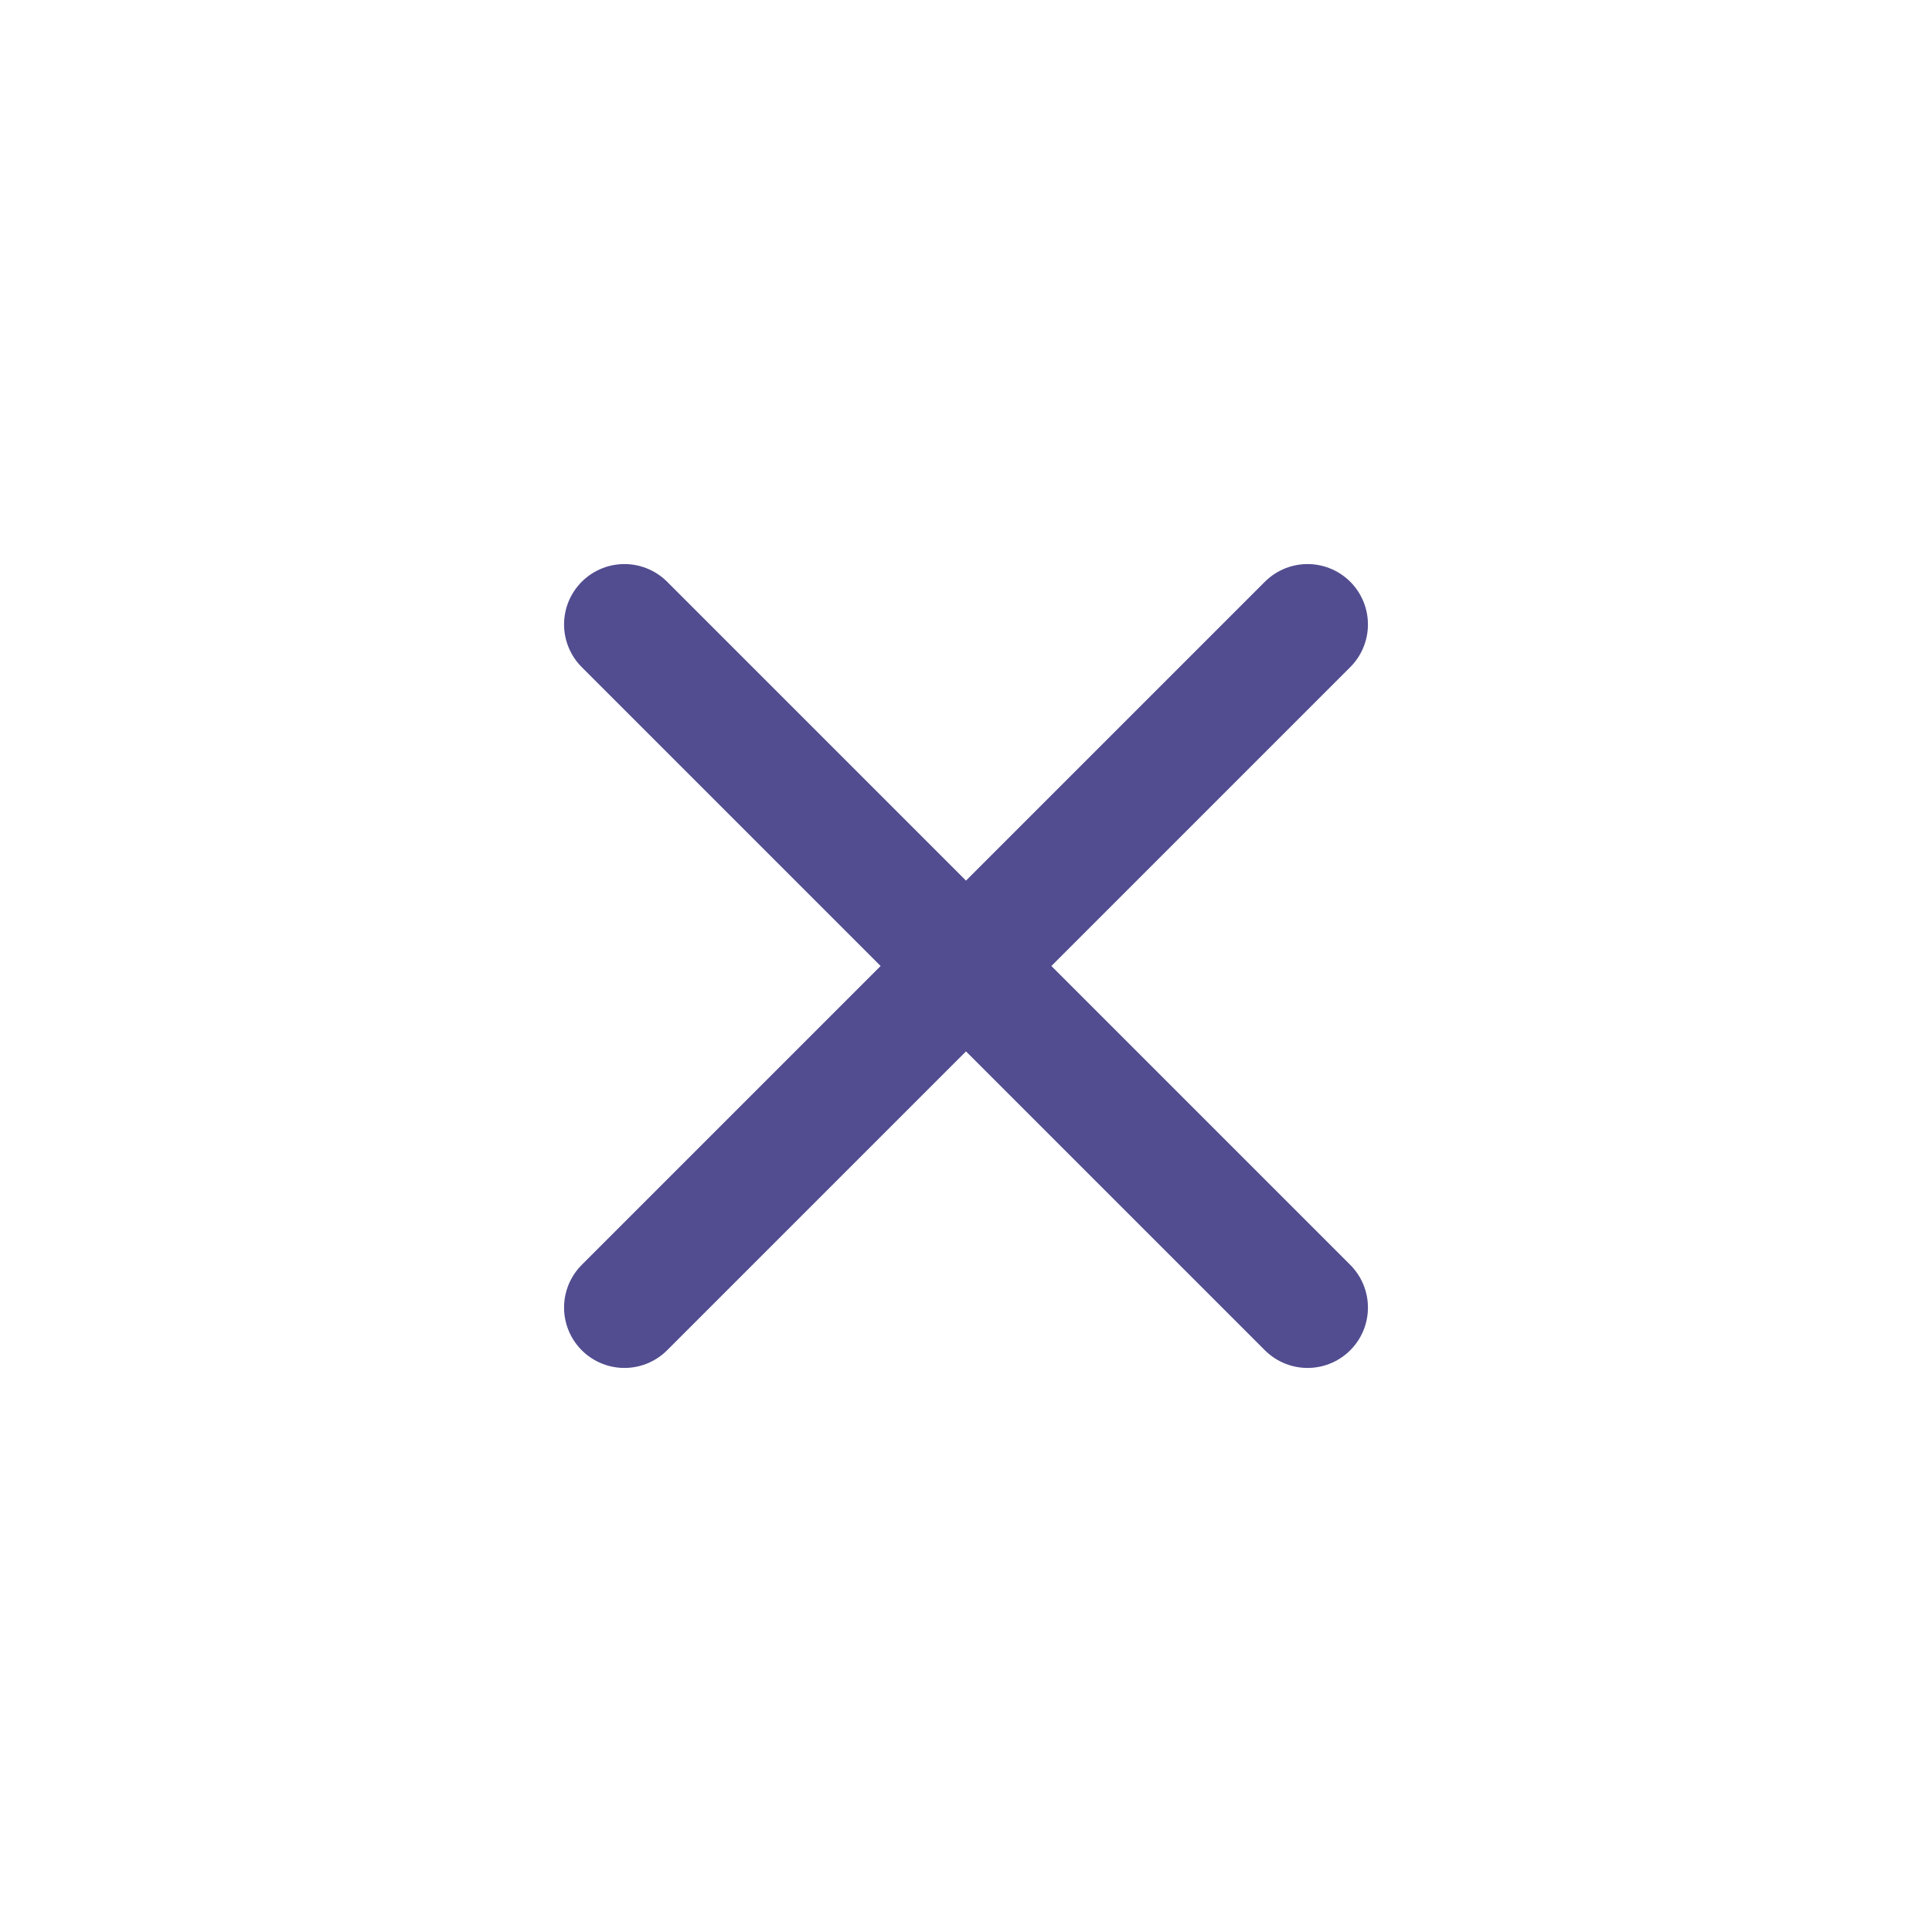
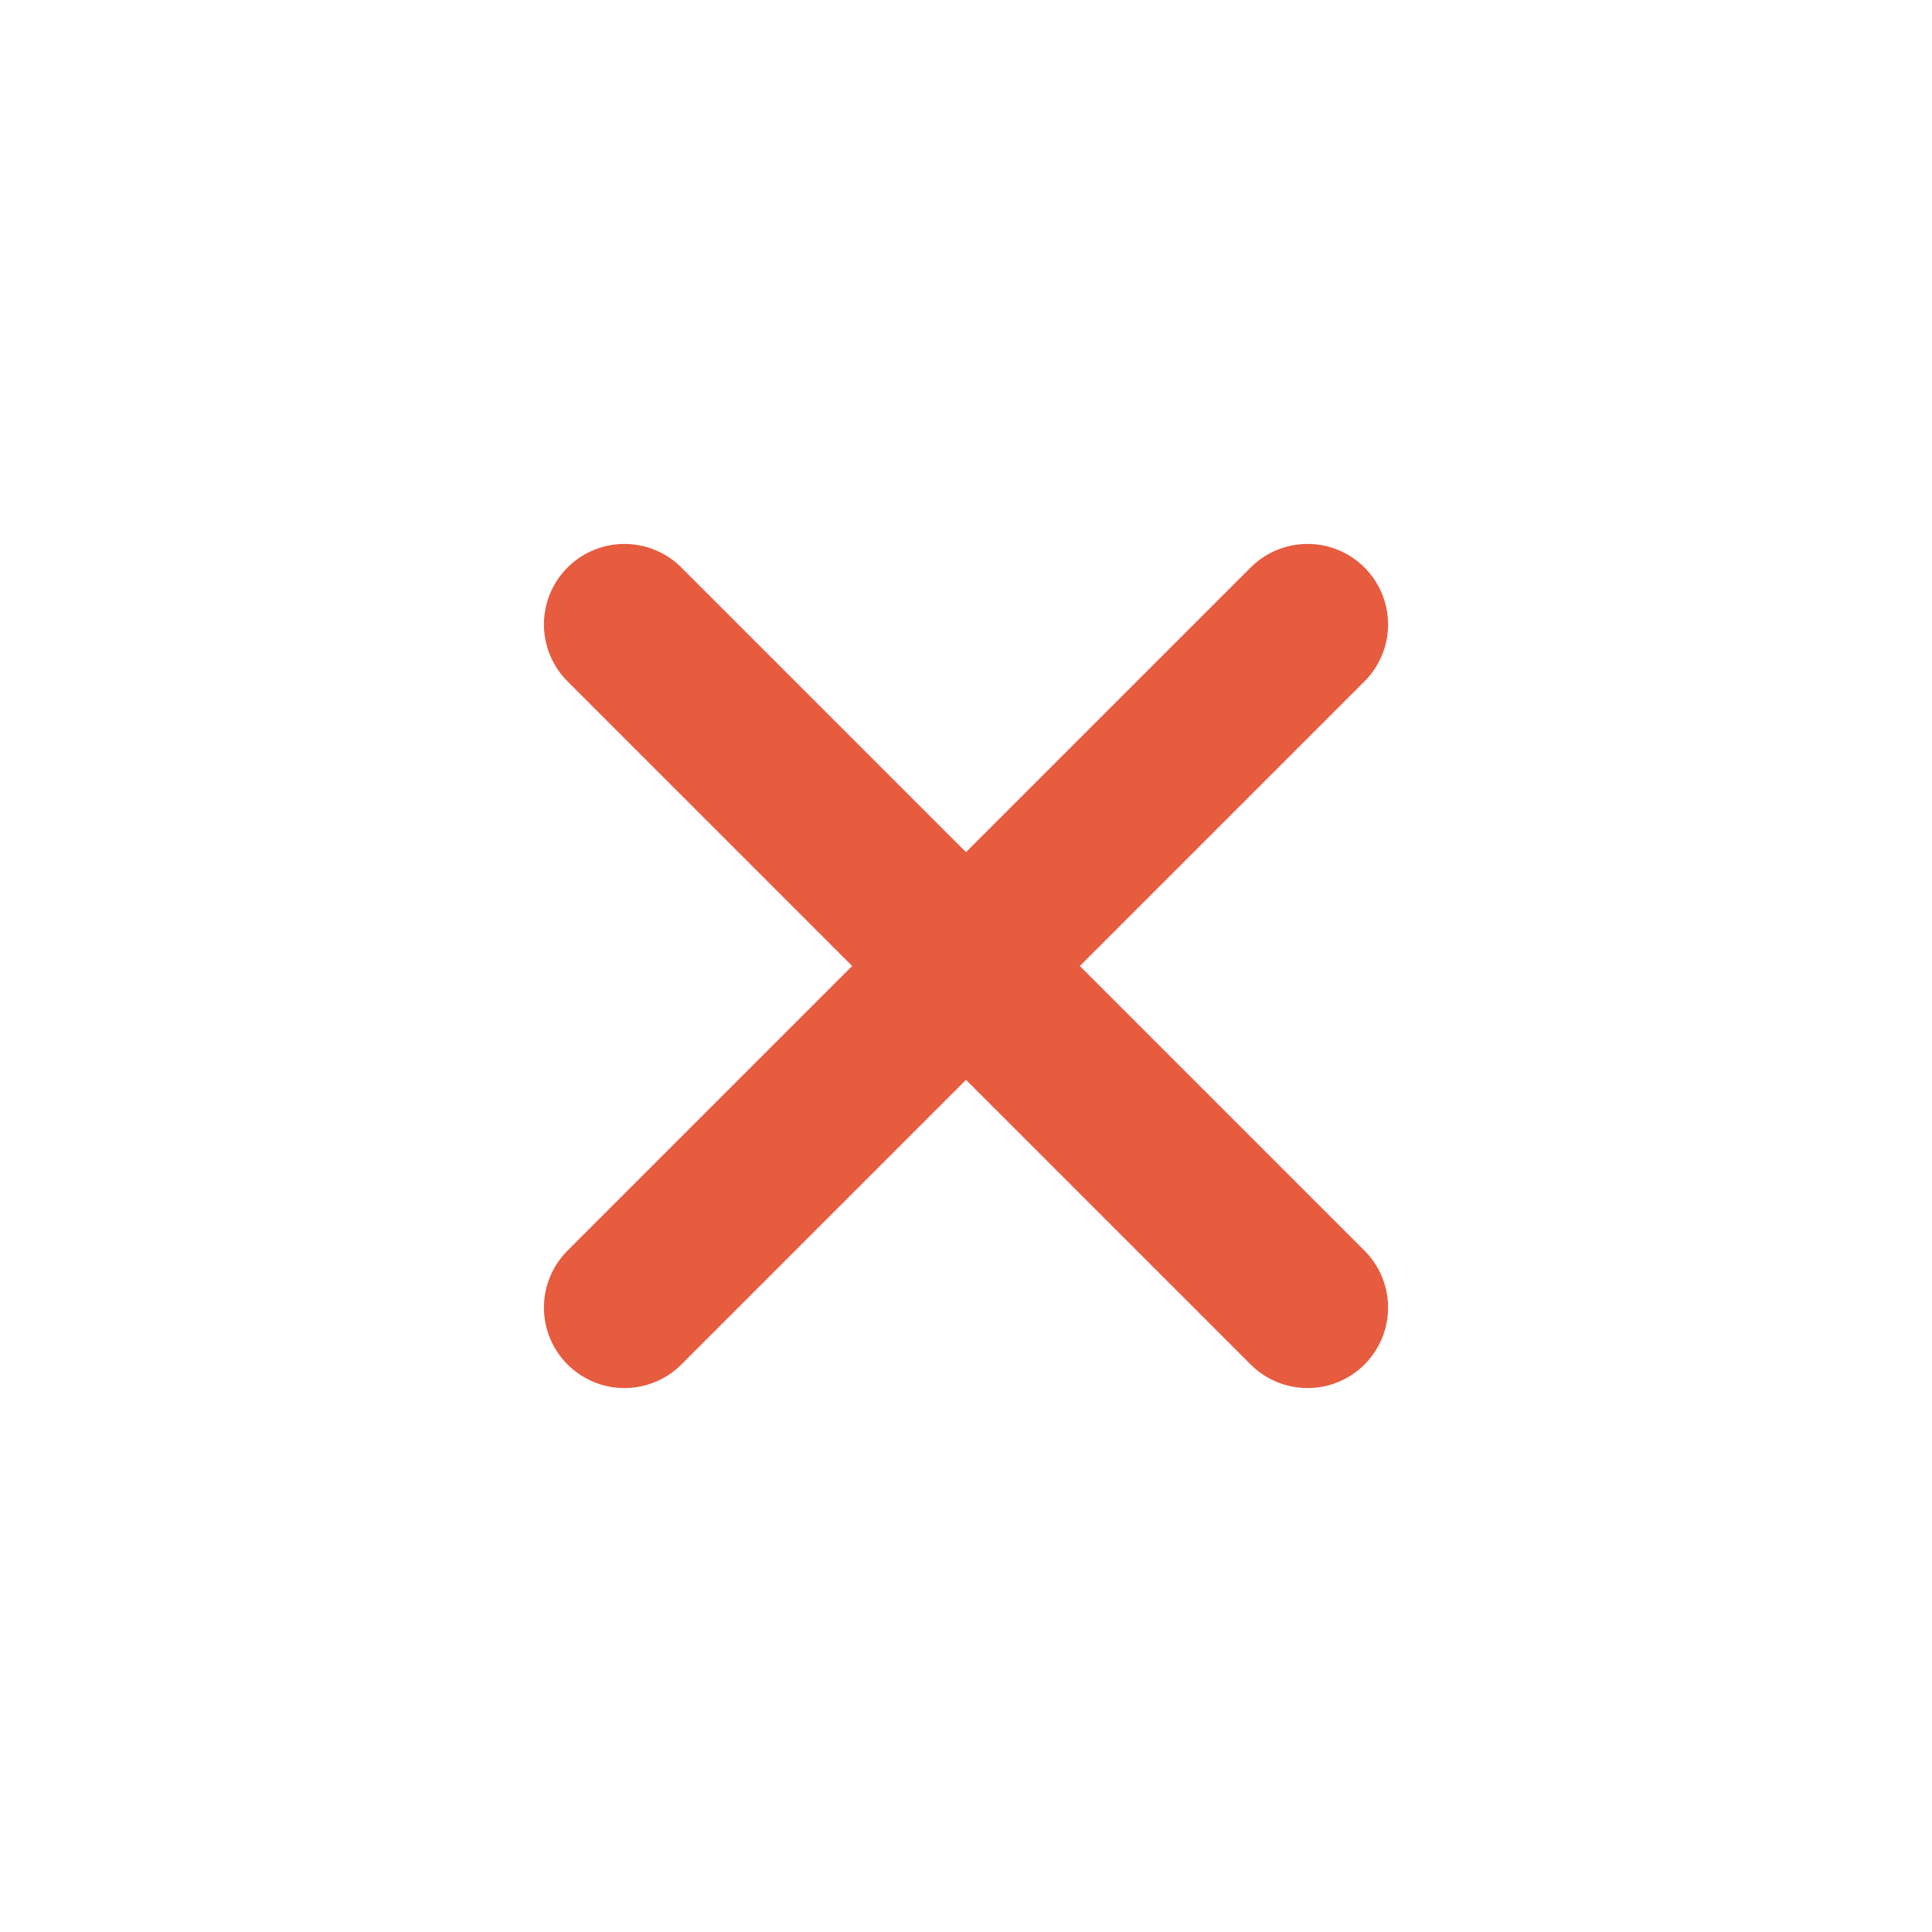
<svg xmlns="http://www.w3.org/2000/svg" width="24" height="24" fill="none">
-   <path d="m7.757 7.757 8.486 8.486M7.757 16.243l8.486-8.486" stroke="#524D90" stroke-width="1.5" stroke-linecap="round" stroke-linejoin="round" />
+   <path d="m7.757 7.757 8.486 8.486M7.757 16.243l8.486-8.486" stroke="#E75B3F" stroke-width="2" stroke-linecap="round" stroke-linejoin="round" />
</svg>
